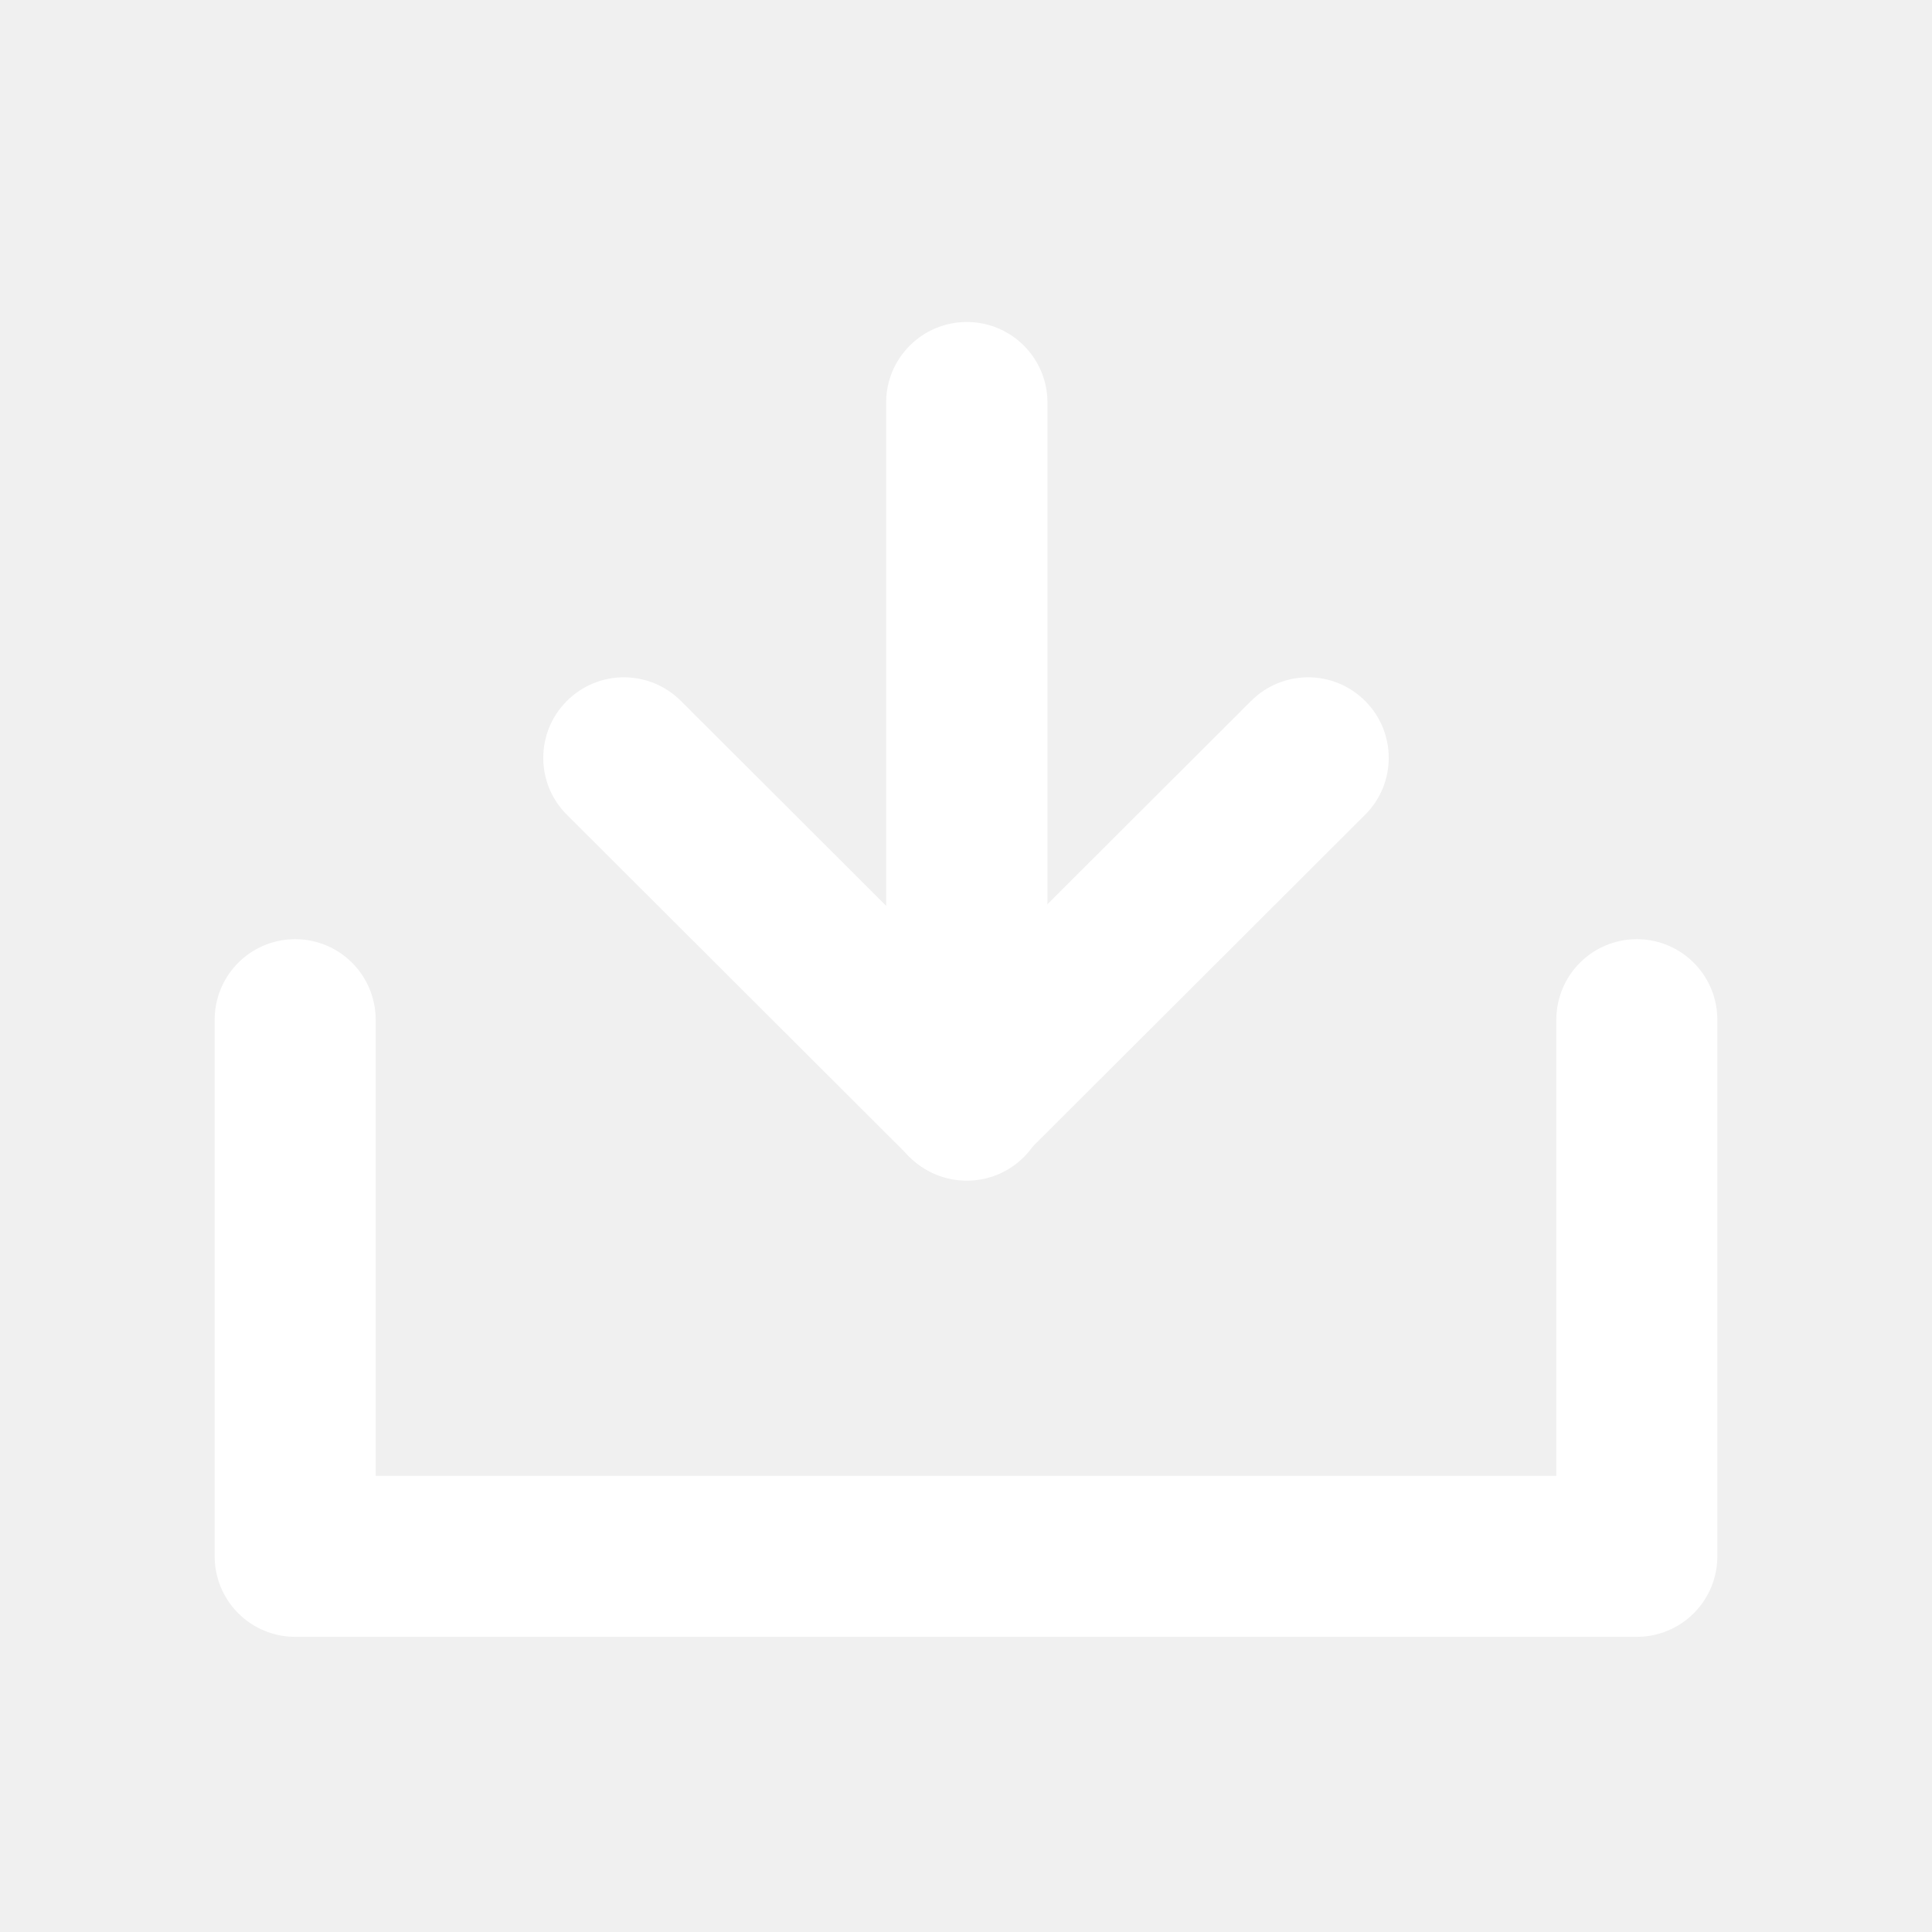
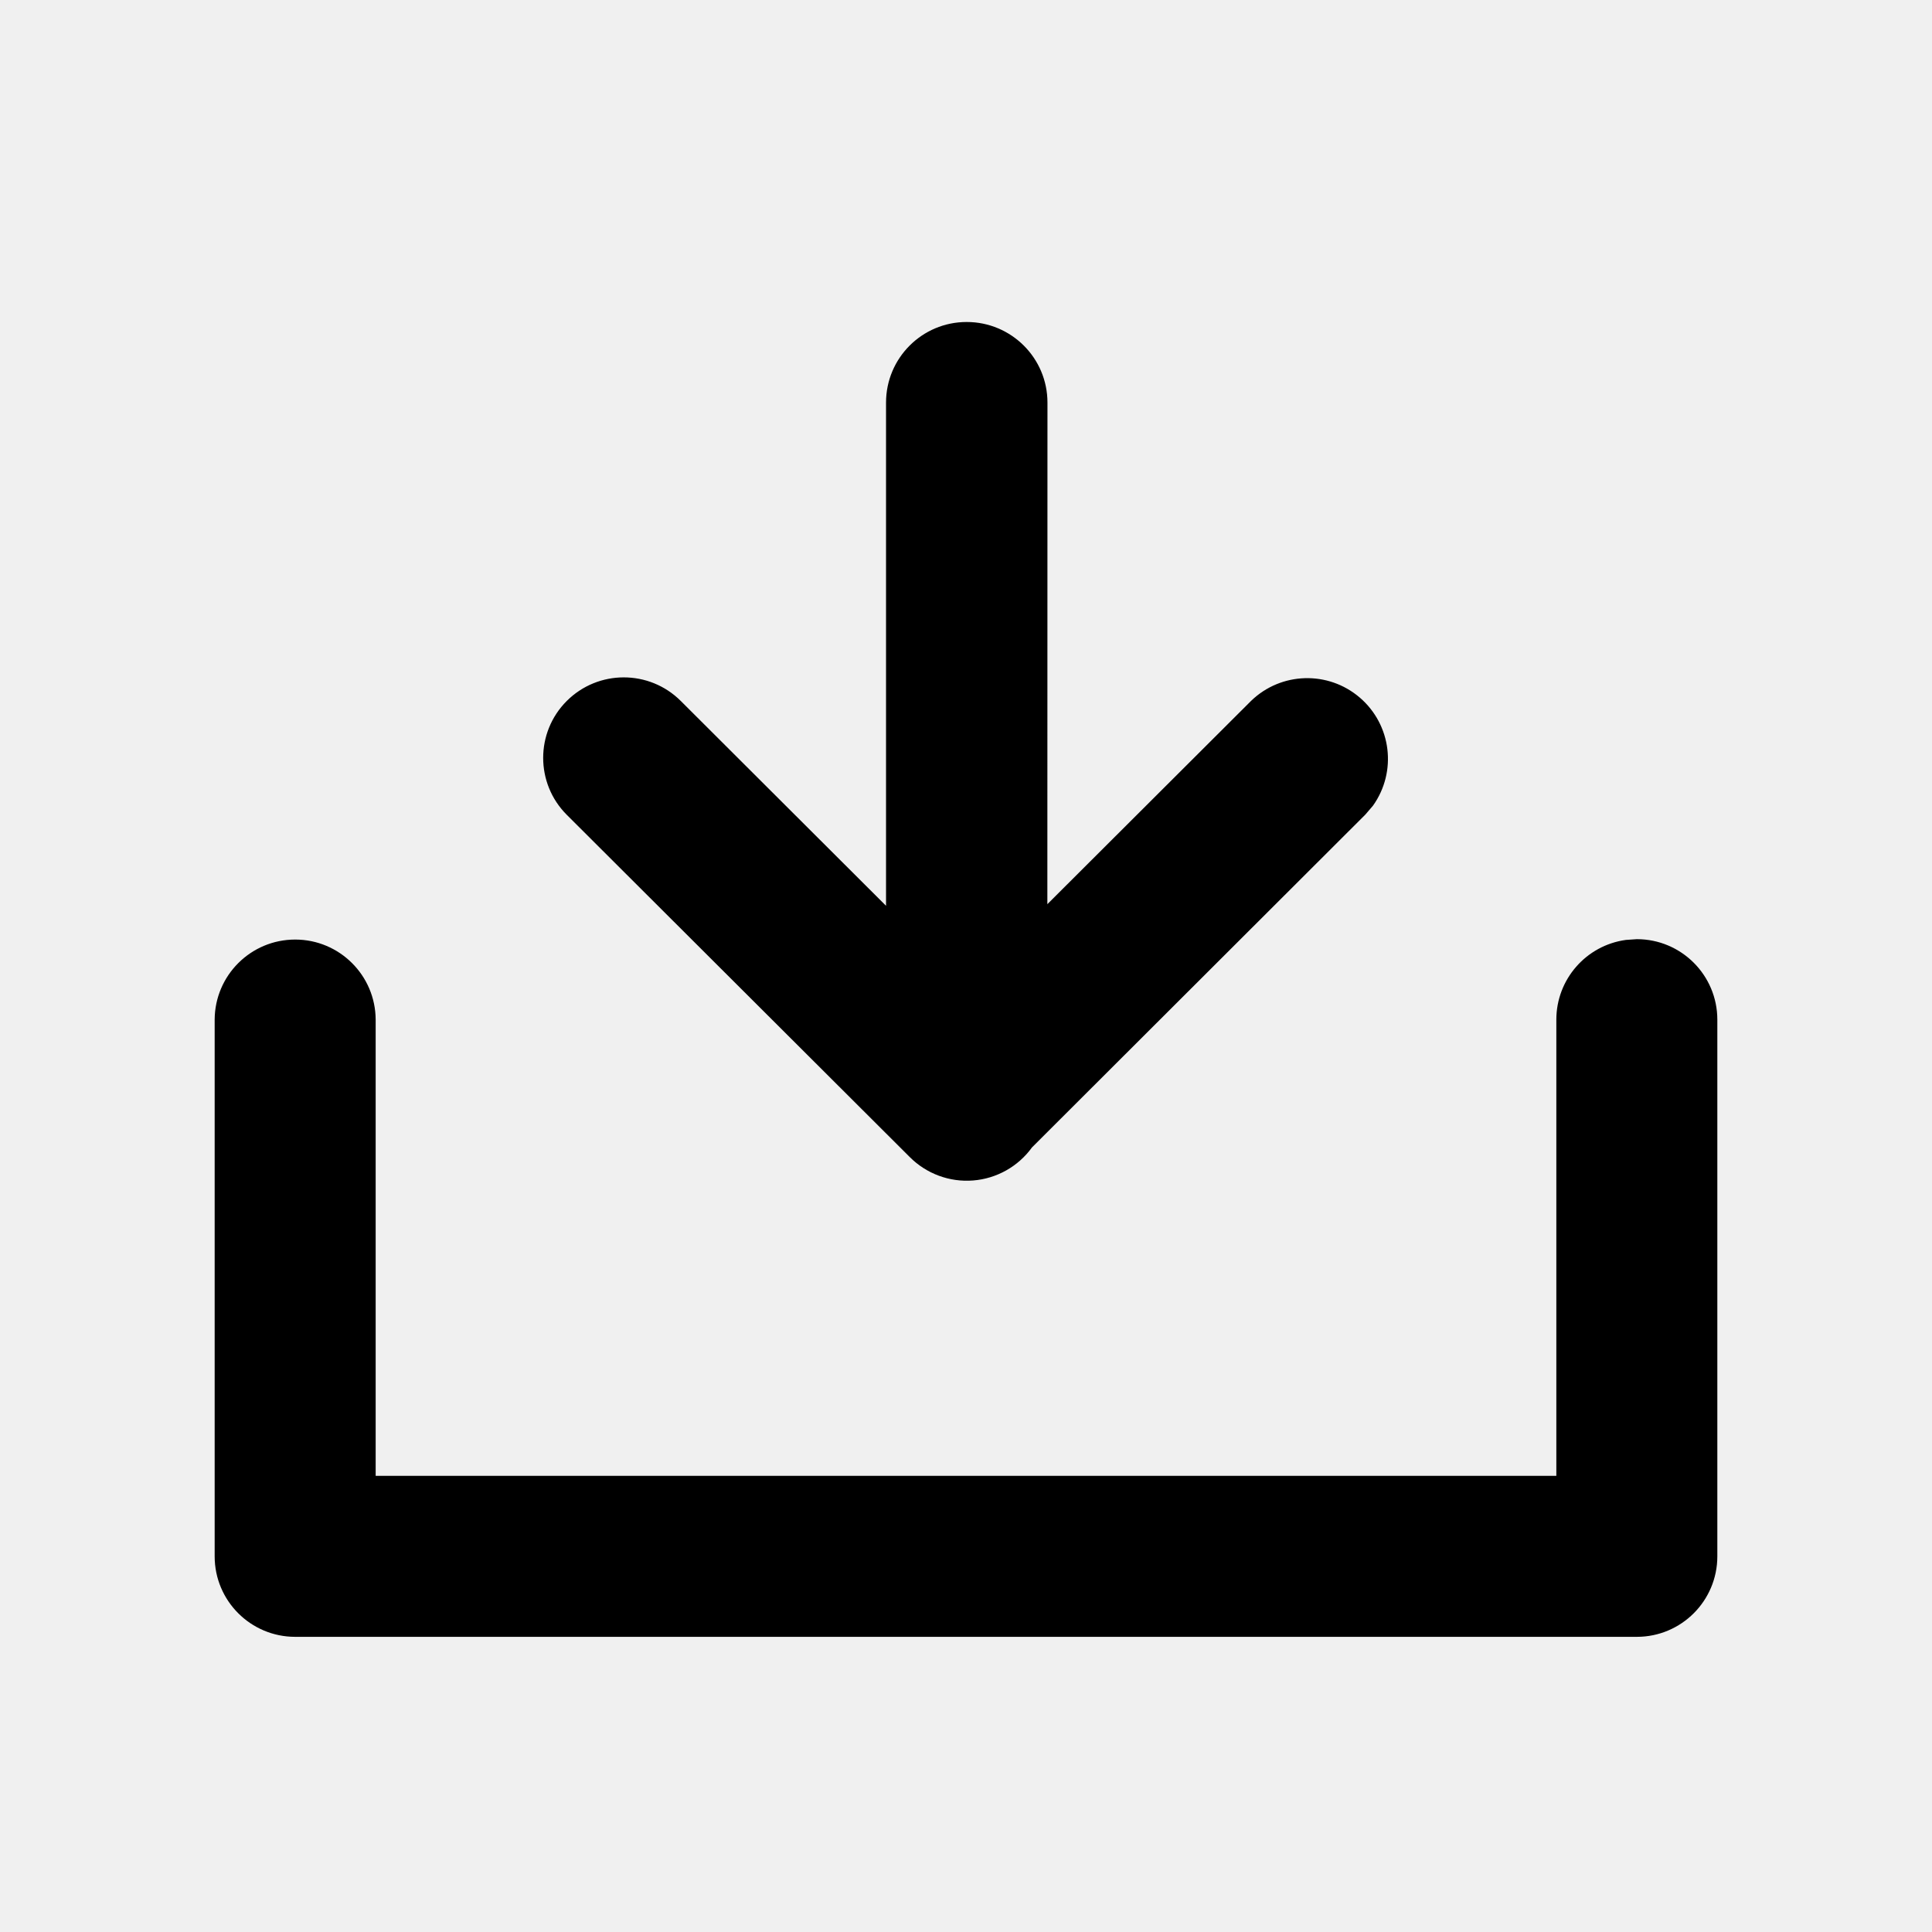
- <svg xmlns="http://www.w3.org/2000/svg" width="18px" height="18px" viewBox="0 0 18 18" version="1.1">
-   <g id="0430需求" stroke="none" stroke-width="1" fill="none" fill-rule="evenodd">
-     <g id="1、视频播放器" transform="translate(-191, -791)">
-       <g id="plyr-download" transform="translate(191, 791)">
-         <rect id="矩形备份-3" fill-opacity="0" fill="#D8D8D8" x="0" y="0" width="18" height="18" />
-         <g id="编组-17">
-           <rect id="矩形" x="0" y="0" width="18" height="18" />
-           <g id="编组-16" transform="translate(2.75, 3)">
-             <g id="编组-14" transform="translate(2, 0)" fill="#FFFFFF">
-               <rect id="矩形" x="3.506" y="0" width="1.503" height="8" rx="0.751" />
-               <g id="编组-13" transform="translate(0, 3)">
-                 <path d="M0.405,1.903 L4.909,1.899 C5.323,1.899 5.658,2.234 5.659,2.648 C5.659,2.648 5.659,2.649 5.659,2.649 C5.658,3.064 5.322,3.4 4.908,3.4 L0.404,3.404 C-0.01,3.405 -0.346,3.069 -0.346,2.656 C-0.346,2.655 -0.346,2.655 -0.346,2.654 C-0.346,2.239 -0.01,1.903 0.405,1.903 Z" id="矩形" transform="translate(2.656233, 2.651668) rotate(45) translate(-2.656233, -2.651668) " />
-                 <path d="M3.591,1.899 L8.095,1.903 C8.51,1.903 8.846,2.239 8.846,2.654 C8.847,3.068 8.511,3.404 8.098,3.404 C8.097,3.404 8.097,3.404 8.096,3.404 L3.592,3.4 C3.178,3.4 2.842,3.064 2.841,2.649 C2.841,2.235 3.176,1.899 3.59,1.899 C3.59,1.899 3.591,1.899 3.591,1.899 Z" id="矩形备份" transform="translate(5.84374, 2.651668) rotate(-45) translate(-5.84374, -2.651668) " />
-               </g>
-             </g>
-             <polyline id="路径" stroke="#FFFFFF" stroke-width="1.5" stroke-linecap="round" stroke-linejoin="round" points="12.5 6.5 12.5 11.5 0 11.5 0 6.5" />
-           </g>
-         </g>
-       </g>
-     </g>
-   </g>
+ <svg xmlns="http://www.w3.org/2000/svg" t="1687691546549" class="icon" viewBox="0 0 1024 1024" version="1.1" p-id="8329" width="200" height="200">
+   <path d="M867.556 497.778a42.667 42.667 0 0 1 42.667 42.667v284.444a42.667 42.667 0 0 1-42.667 42.667H156.444A42.667 42.667 0 0 1 113.778 824.889v-284.444a42.667 42.667 0 0 1 85.333 0v241.778h625.778V540.444a42.667 42.667 0 0 1 36.864-42.268l5.803-0.398zM512.398 170.667c23.609 0 42.78 19.115 42.78 42.724l-0.057 265.842 107.975-107.748a42.78 42.78 0 0 1 64.626 55.524l-4.096 4.779-176.64 176.356a42.667 42.667 0 0 1-64.796 5.12l-0.398-0.398L300.373 431.844a42.667 42.667 0 0 1 0-60.302 42.78 42.78 0 0 1 60.473 0l108.772 108.544V213.39c0-23.609 19.115-42.724 42.724-42.724z" p-id="8330" />
</svg>
